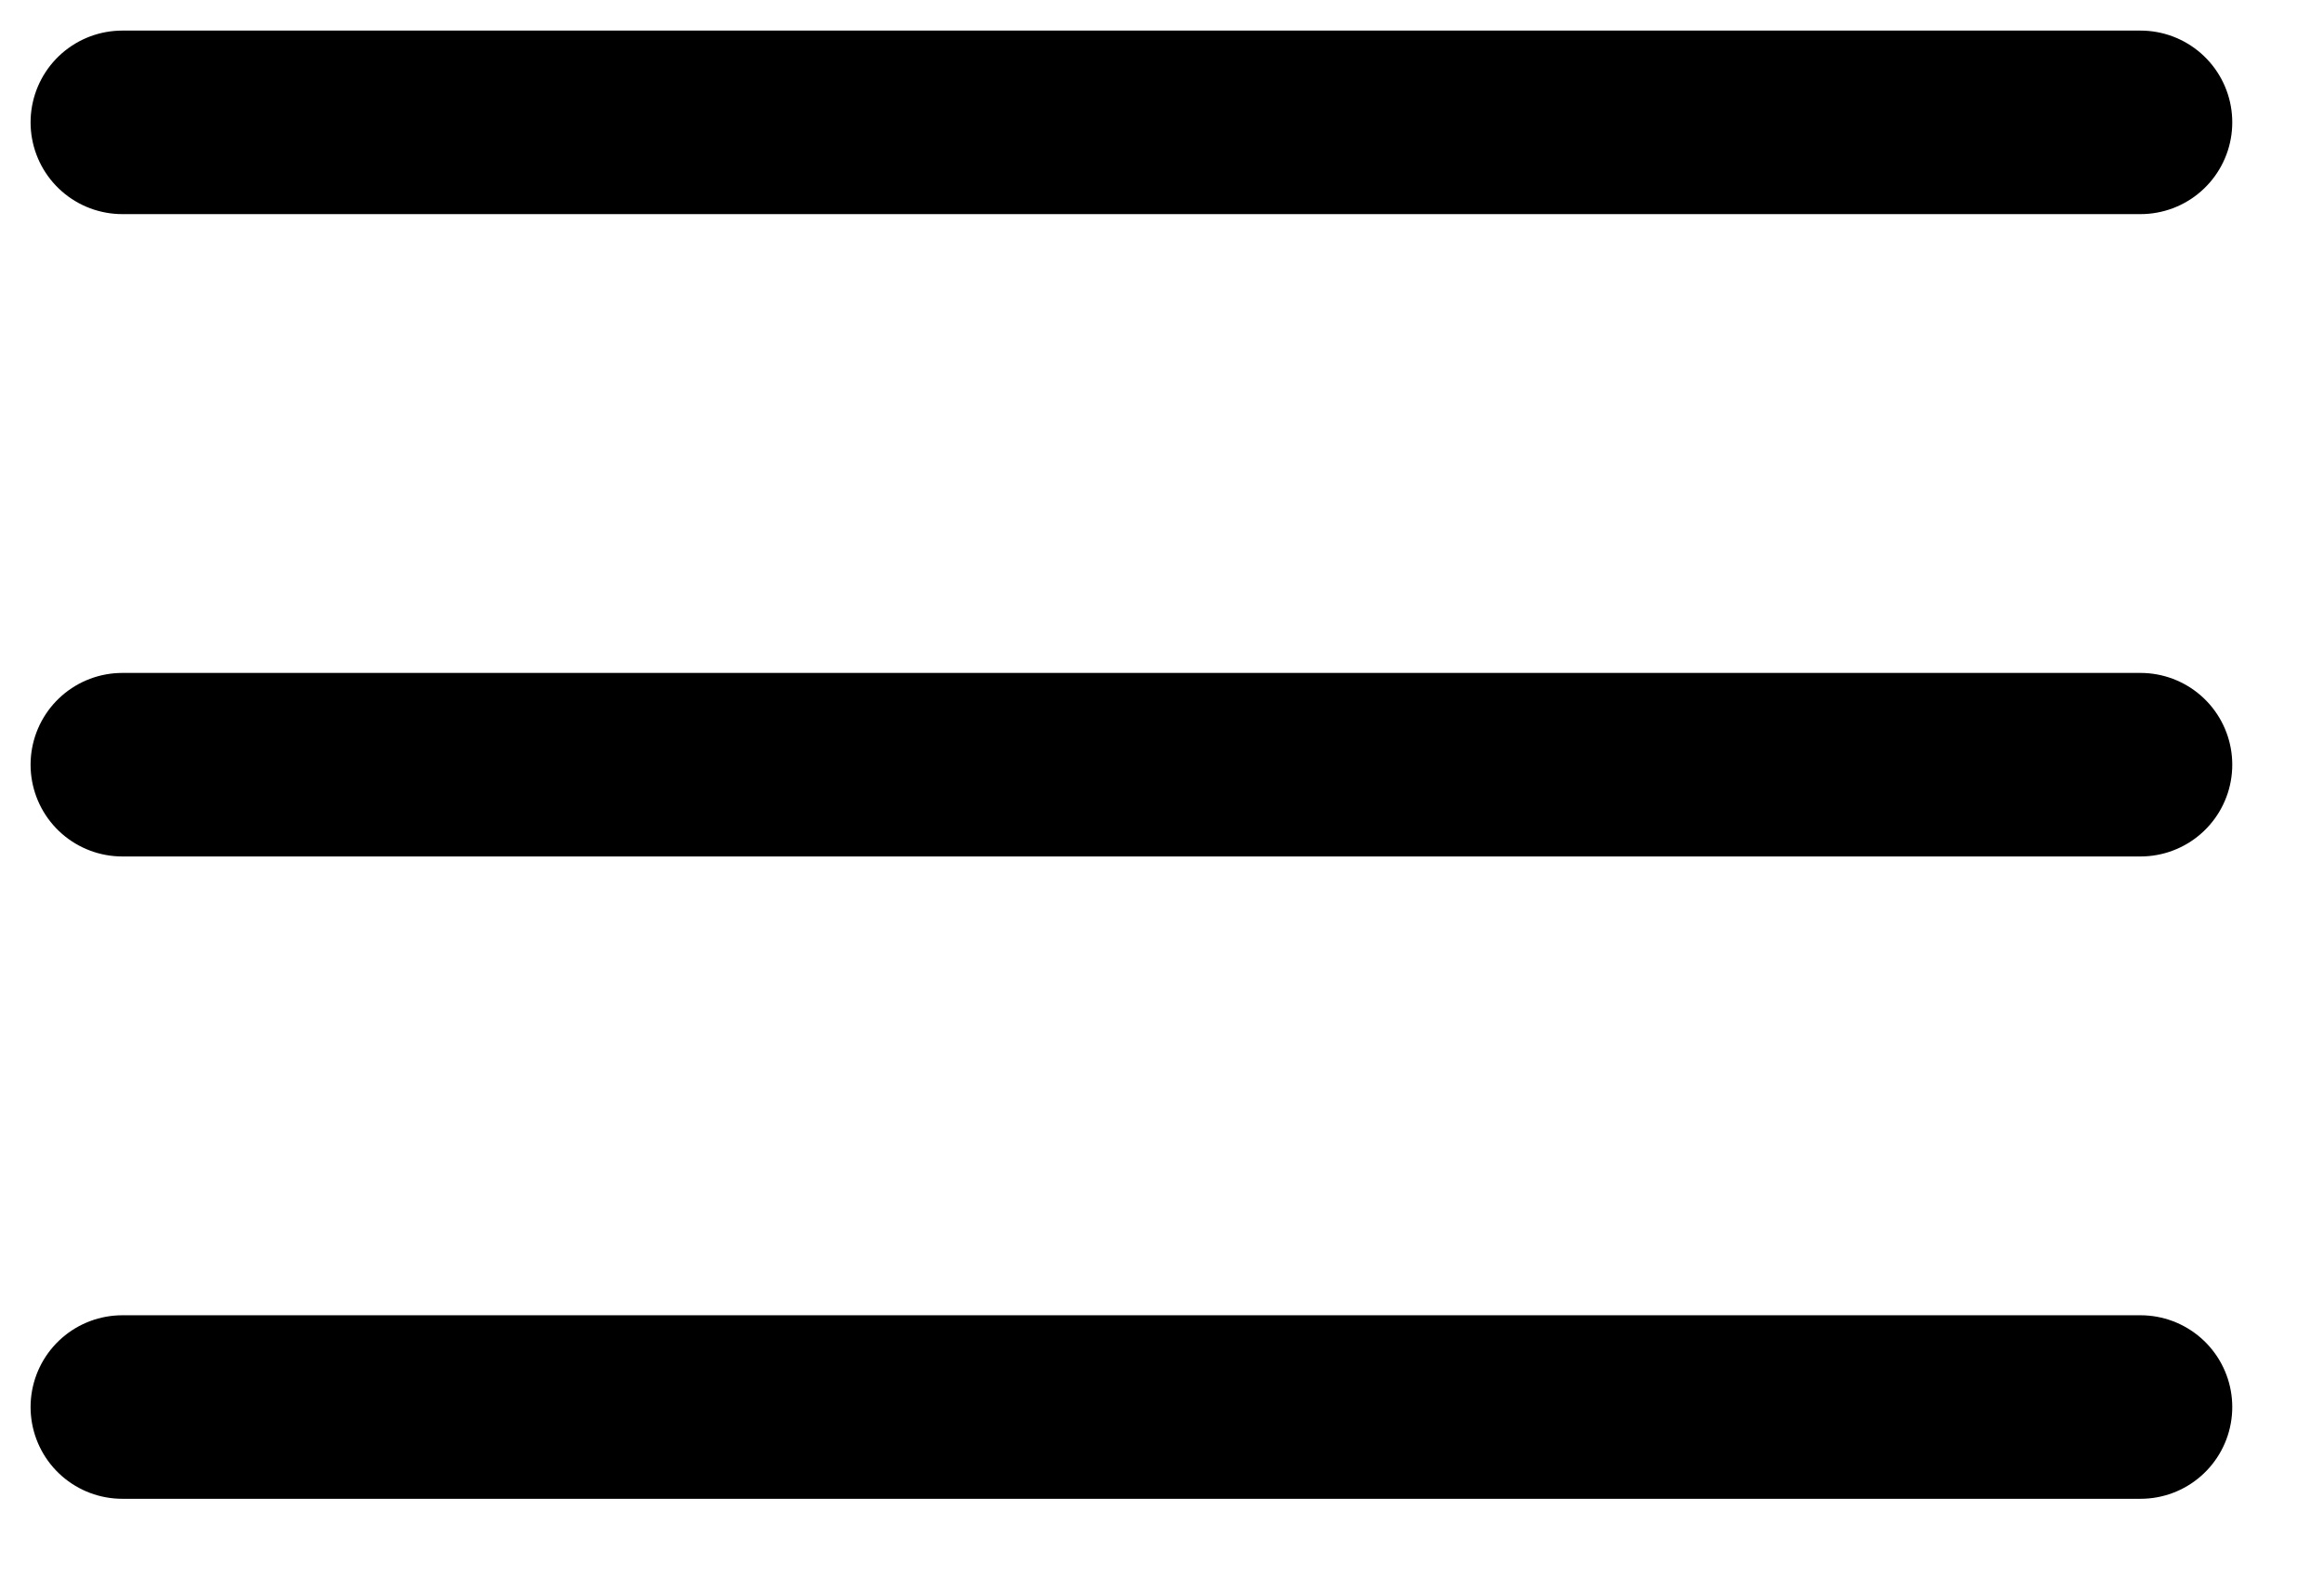
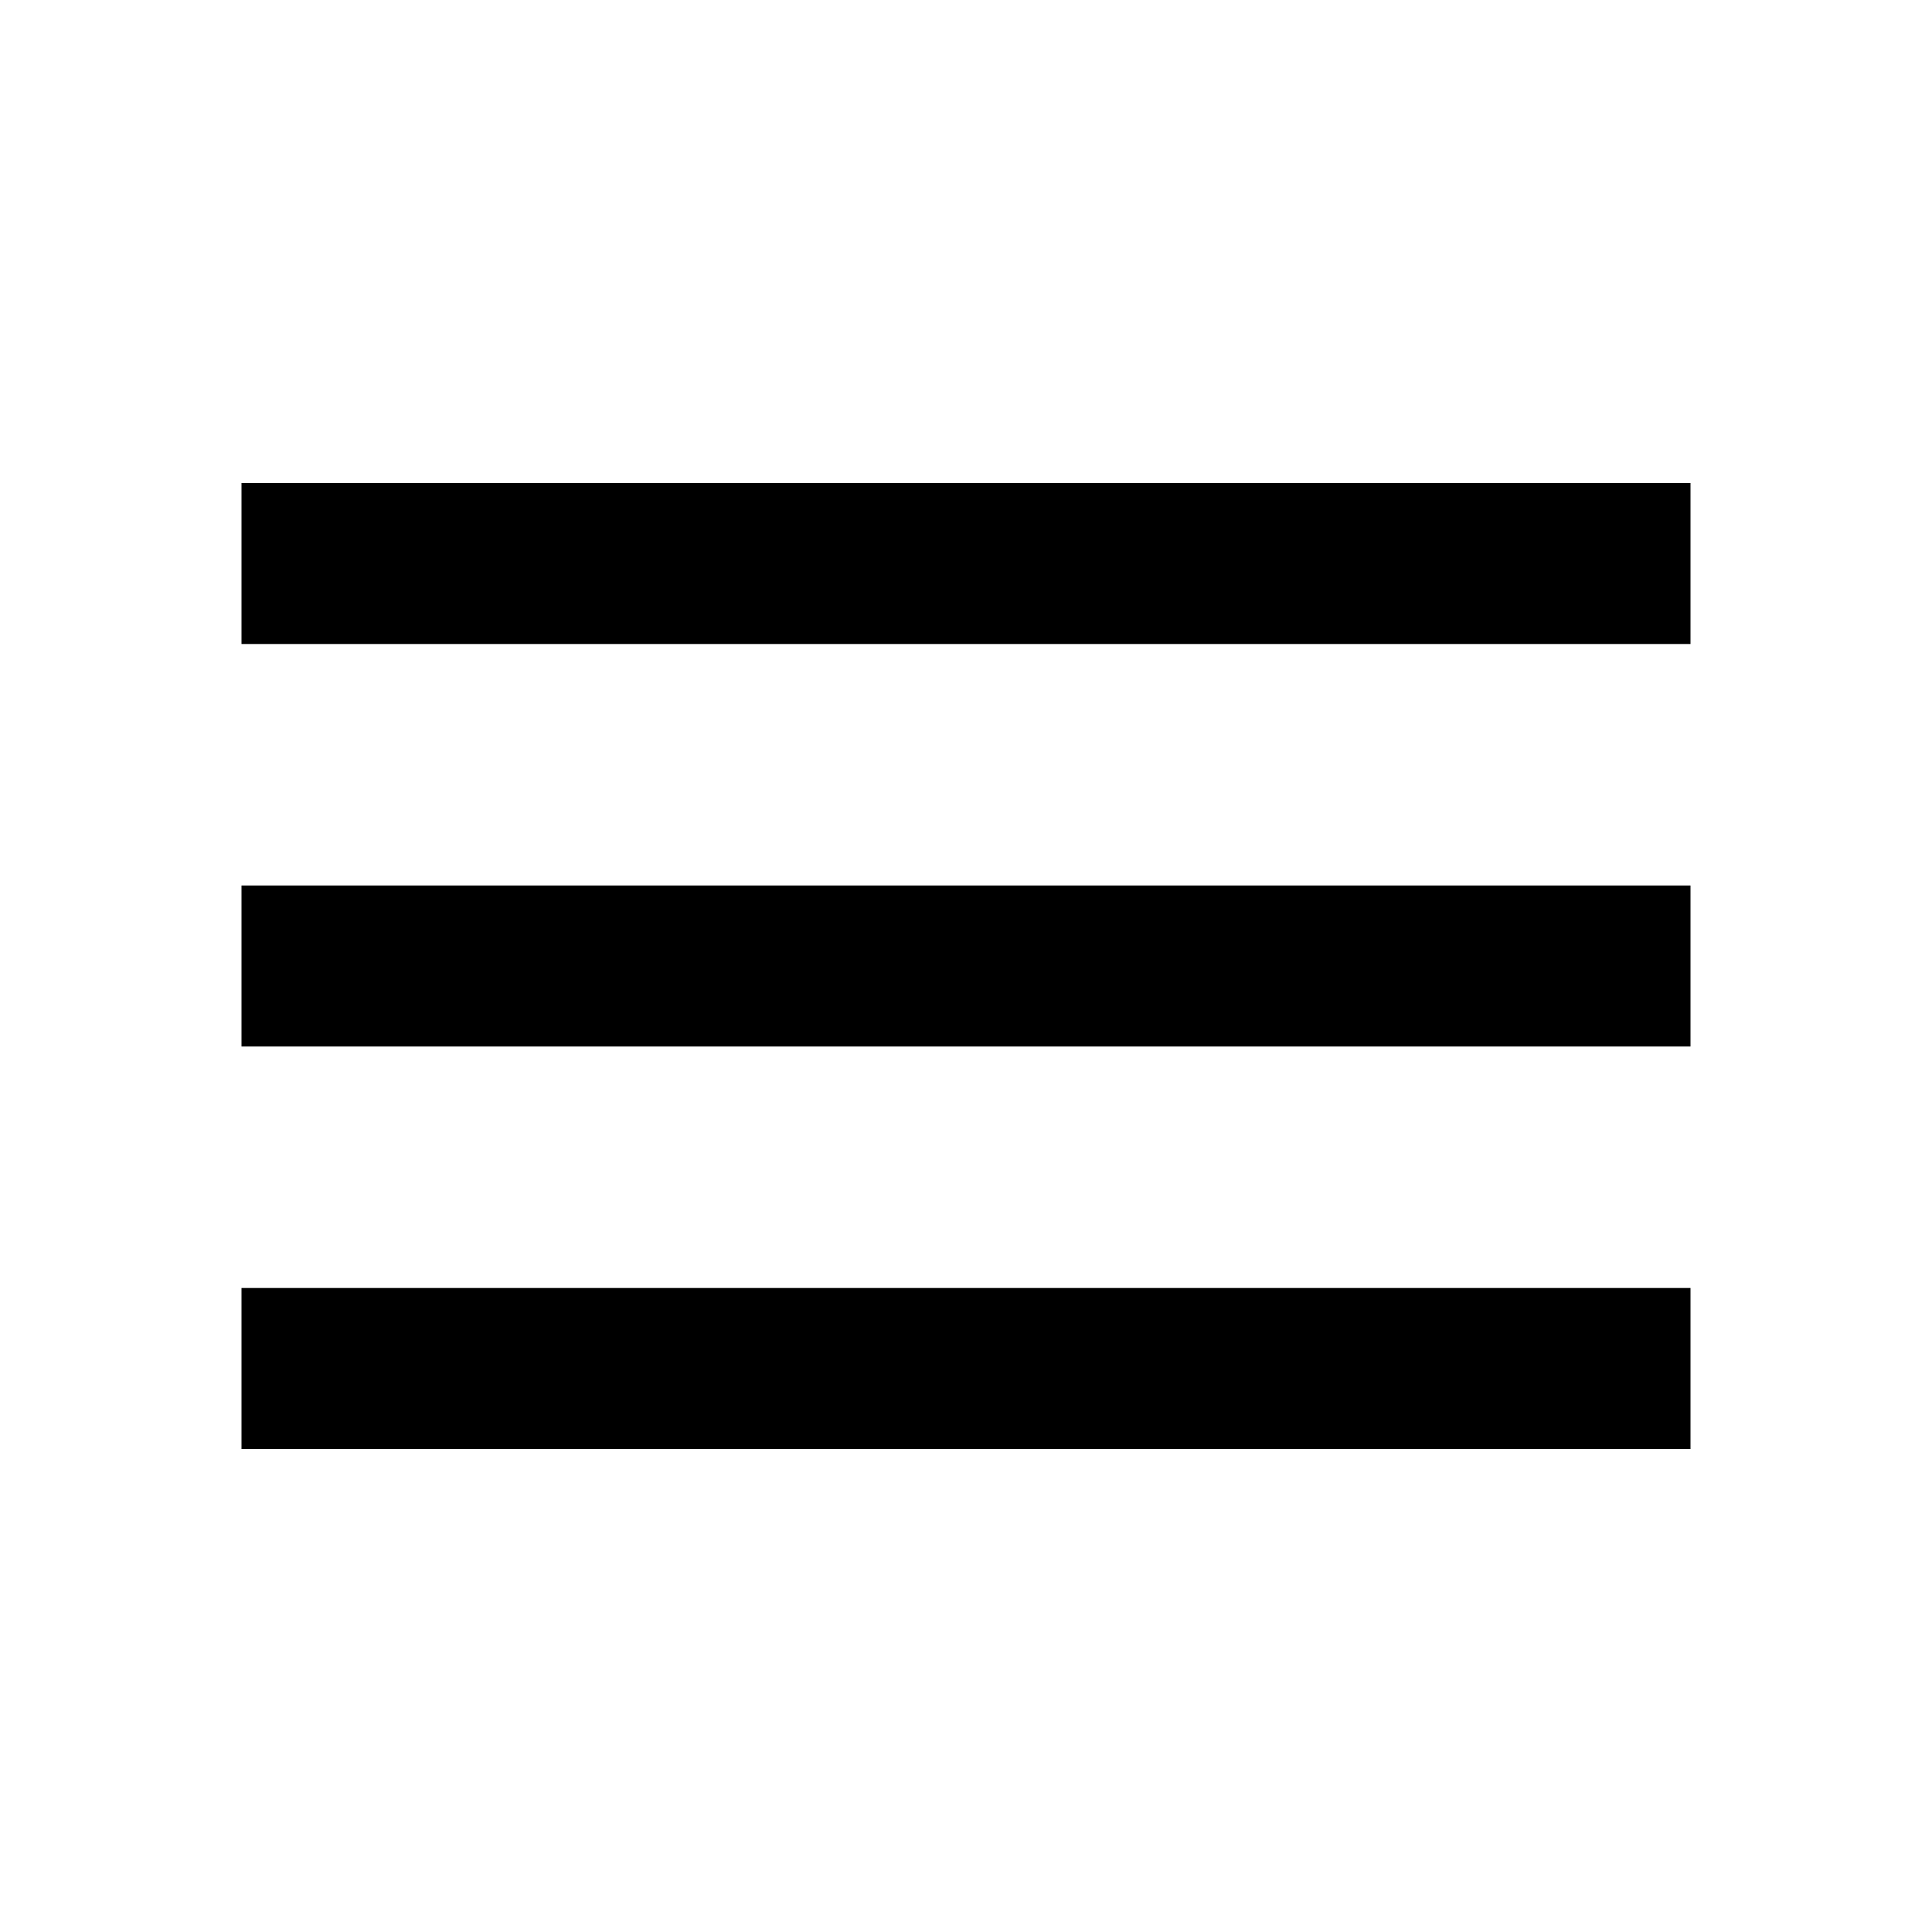
- <svg xmlns="http://www.w3.org/2000/svg" width="19" height="13" viewBox="0 0 19 13" fill="none">
-   <path d="M1 1H17.5M1 6.25H17.5M1 11.5H17.5" stroke="black" stroke-width="1.5" stroke-linecap="round" stroke-linejoin="round" />
+ <svg xmlns="http://www.w3.org/2000/svg" aria-hidden="true" role="img" class="icon" style="" width="32px" height="32px" viewBox="0 0 24 24" data-v-c3ad5561="">
+   <path fill="currentColor" d="M3 6h18v2H3zm0 5h18v2H3zm0 5h18v2H3z" />
</svg>
